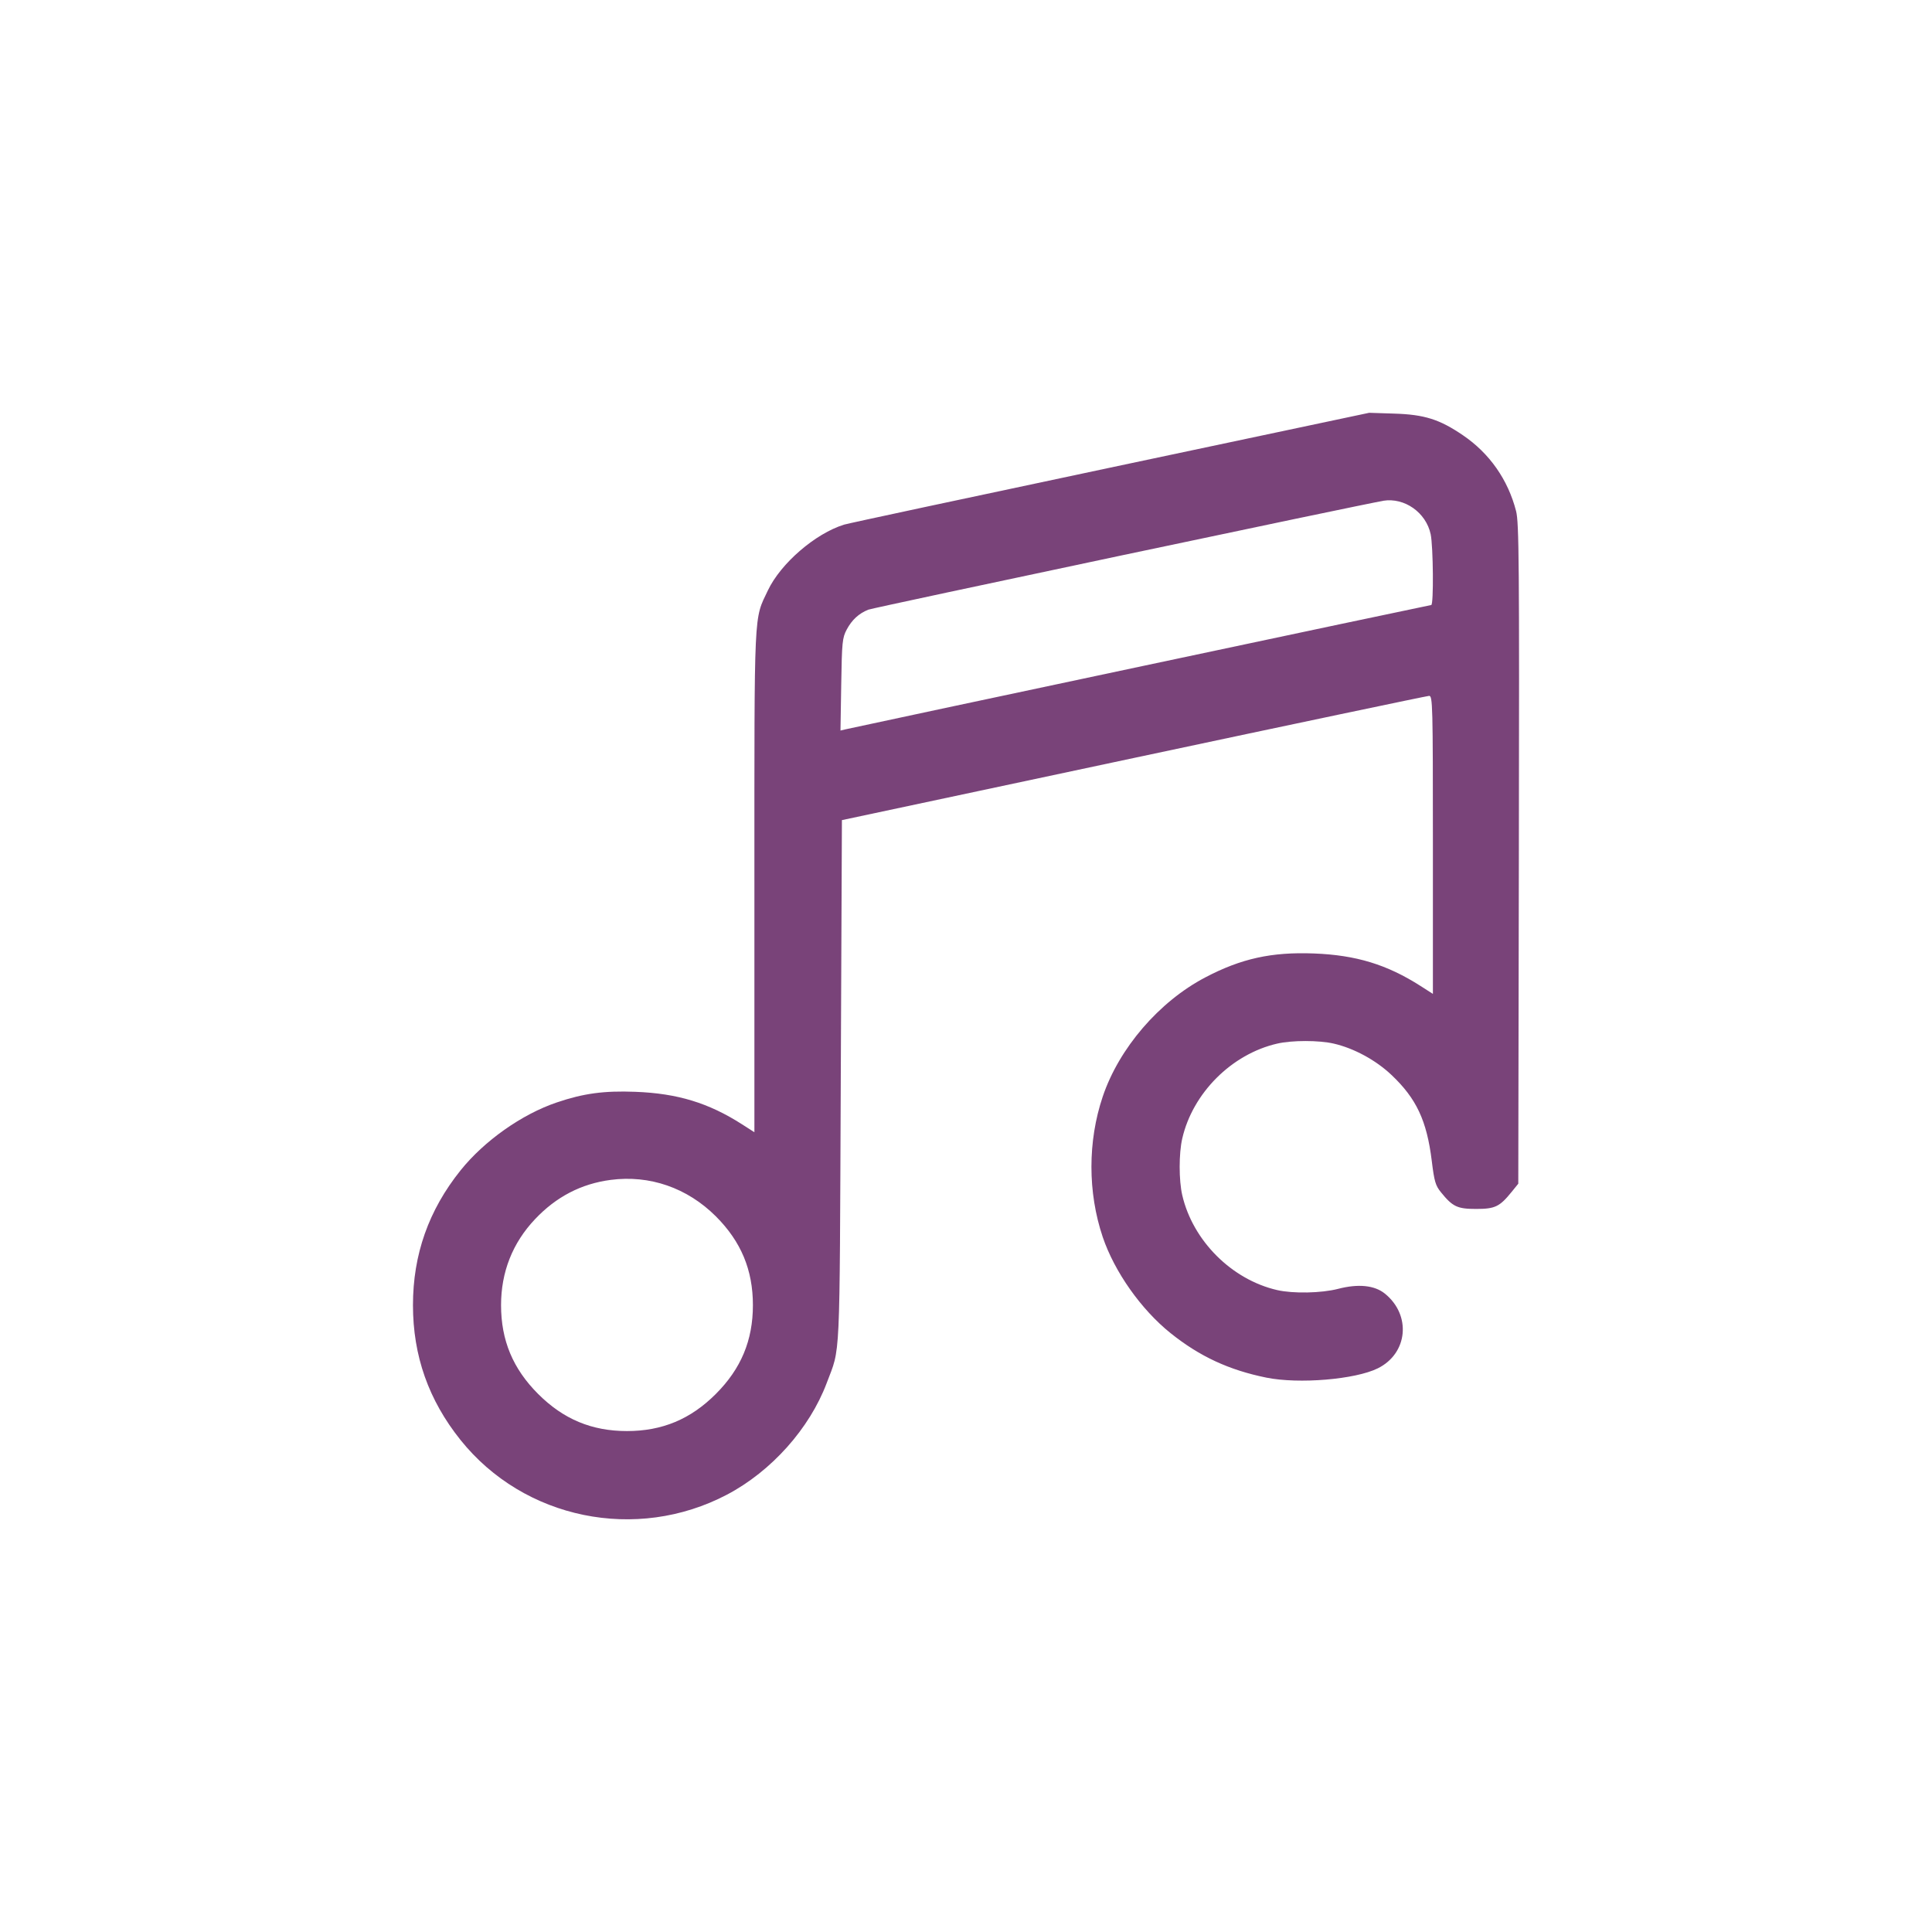
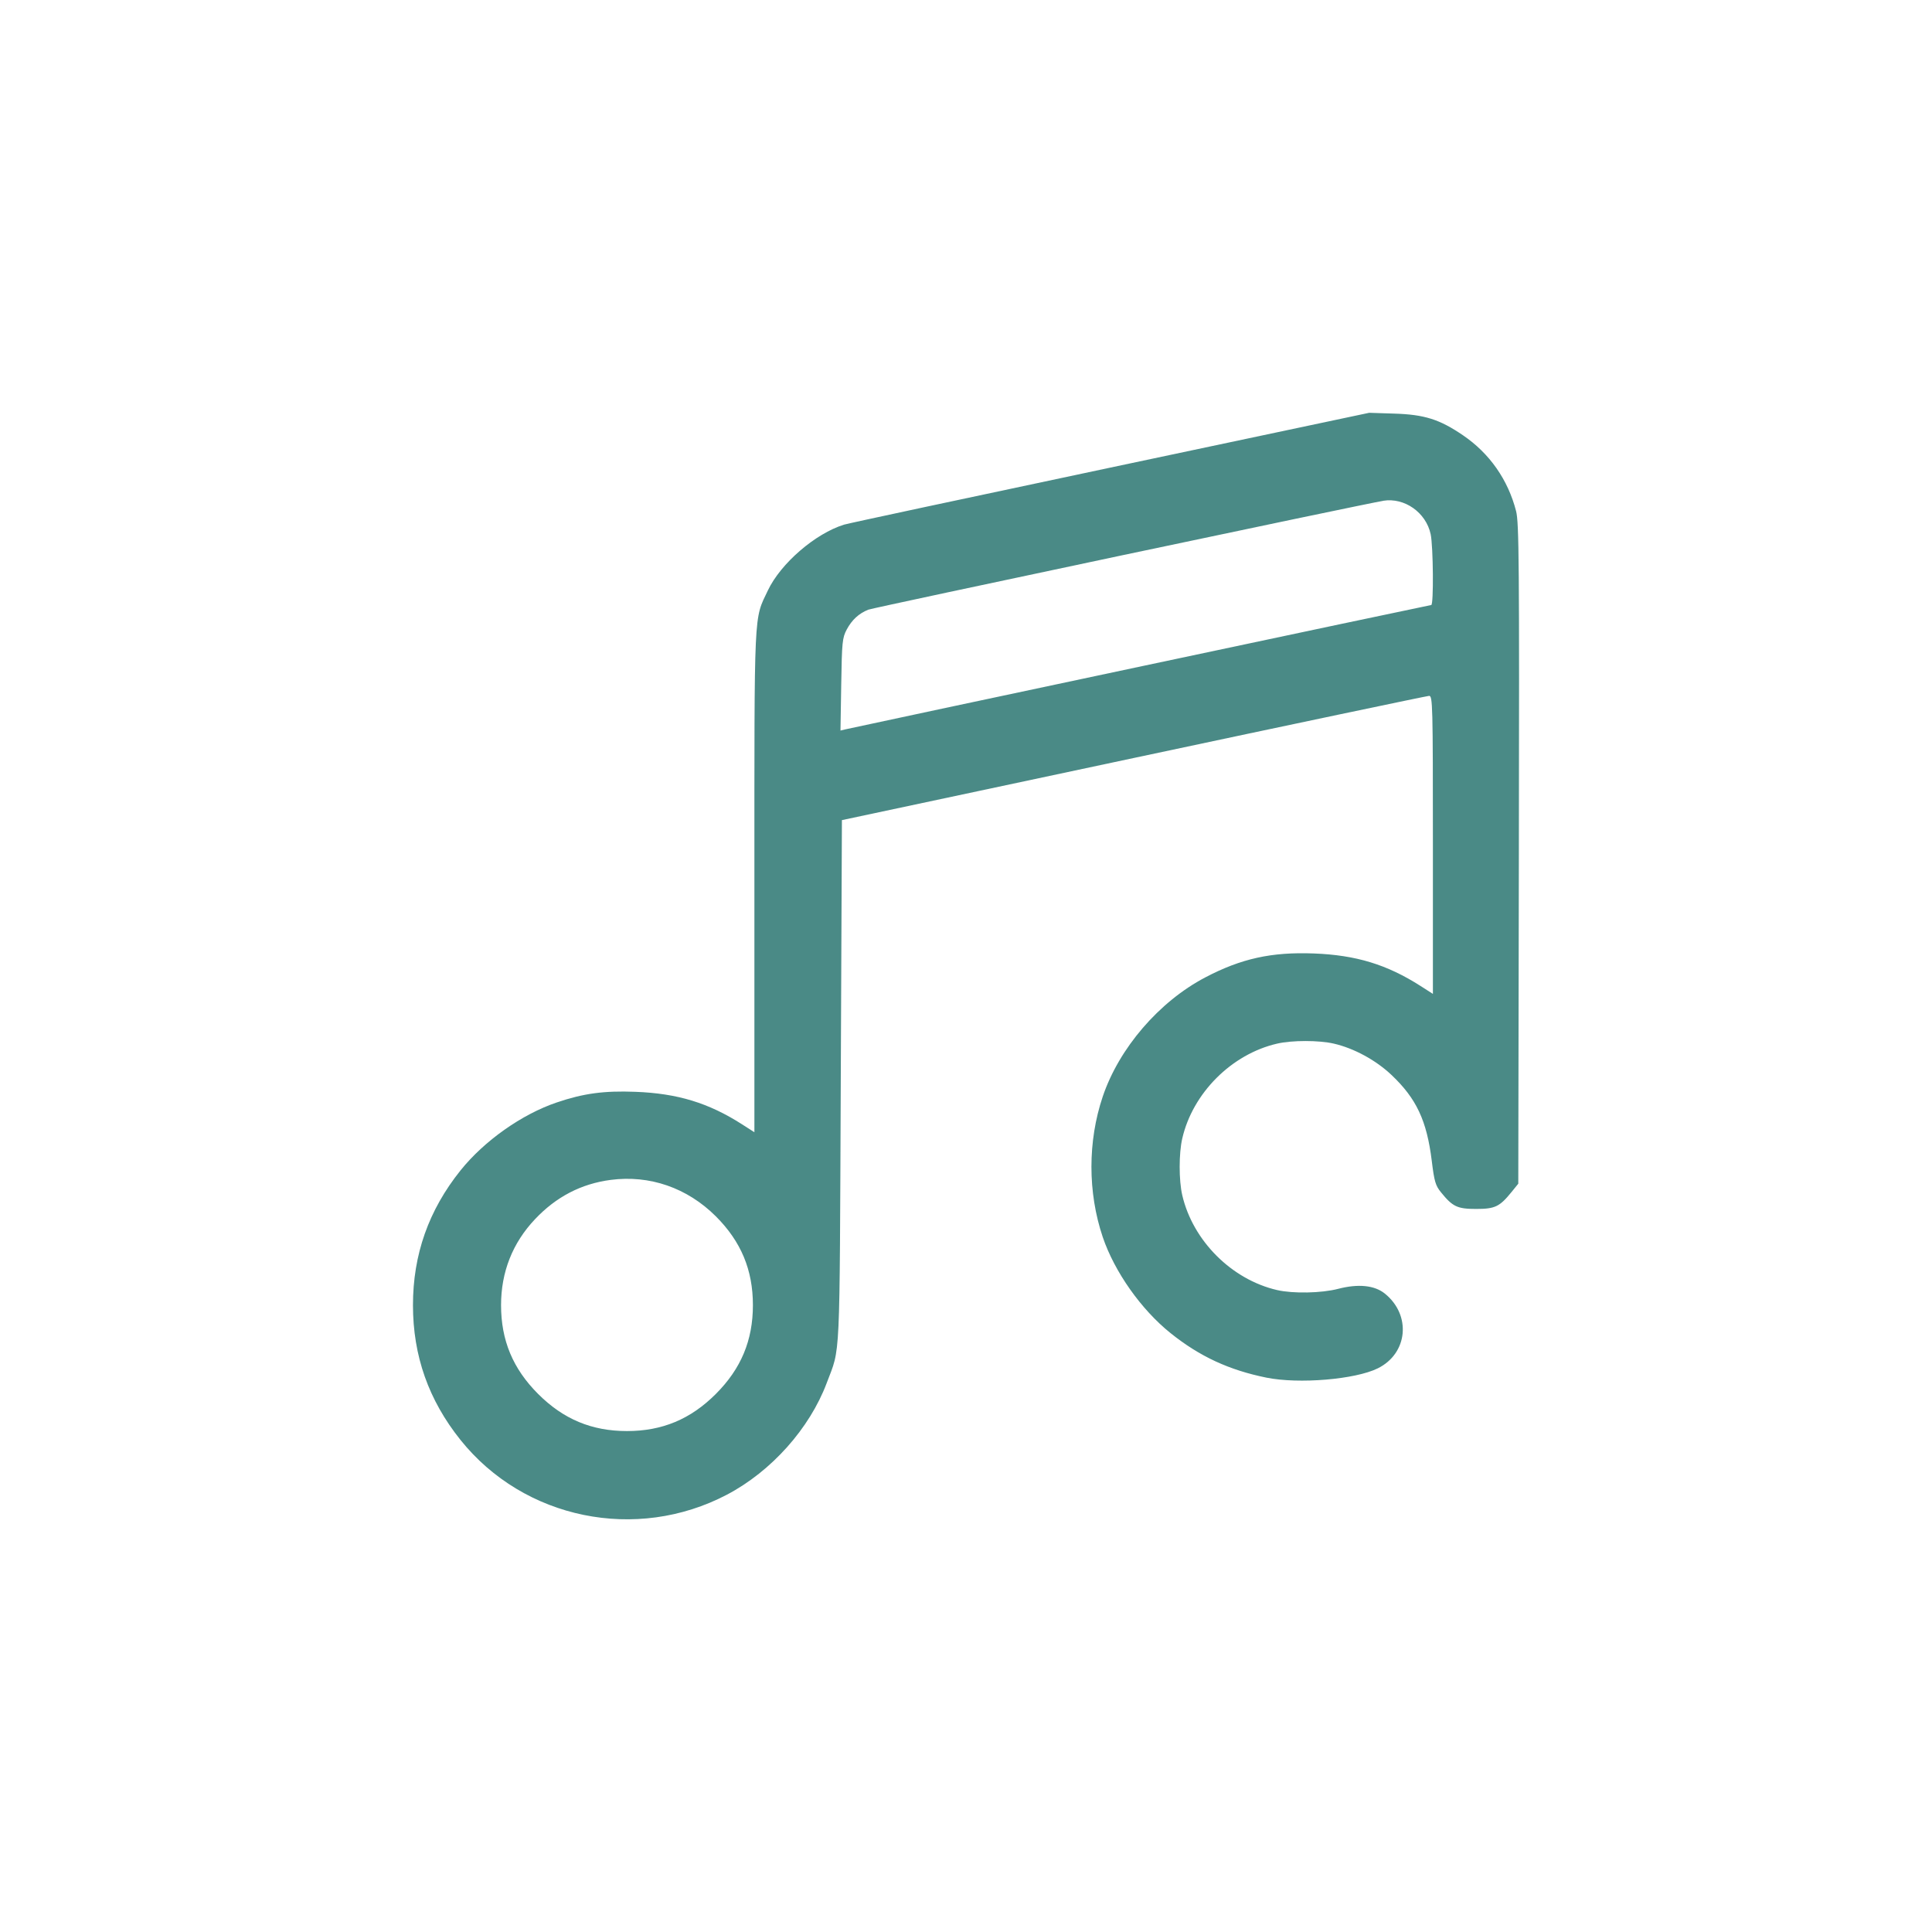
- <svg xmlns="http://www.w3.org/2000/svg" style="color:#794379;" fill="currentColor" stroke="currentColor" stroke-width="0" viewBox="-4.8 -4.8 33.60 33.60" version="1.1" id="svg3" xml:space="preserve">
+ <svg xmlns="http://www.w3.org/2000/svg" style="color:#4A8A86;" fill="currentColor" stroke="currentColor" stroke-width="0" viewBox="-4.8 -4.8 33.60 33.60" version="1.1" id="svg3" xml:space="preserve">
  <defs id="defs3" />
  <g id="SVGRepo_tracerCarrier" stroke-linecap="round" stroke-linejoin="round" stroke-width="0.624" />
  <path style="fill:currentColor" id="path1" />
  <path d="M 14.502,3.334 C 12.022,3.859 9.942,4.304 9.88,4.324 9.379,4.479 8.779,4.997 8.555,5.467 8.308,5.989 8.32,5.723 8.32,10.528 v 4.363 L 8.106,14.754 C 7.522,14.38 6.983,14.216 6.25,14.188 c -0.545,-0.021 -0.901,0.027 -1.367,0.185 -0.607,0.205 -1.262,0.668 -1.674,1.182 -0.555,0.693 -0.827,1.464 -0.827,2.344 0,0.88 0.272,1.651 0.827,2.344 1.104,1.379 3.058,1.779 4.634,0.951 0.772,-0.406 1.437,-1.151 1.734,-1.94 0.242,-0.644 0.223,-0.25 0.245,-5.242 L 9.842,9.463 14.915,8.383 C 17.706,7.789 20.018,7.303 20.054,7.302 c 0.062,-0.001 0.066,0.147 0.066,2.591 V 12.485 l -0.214,-0.137 c -0.585,-0.374 -1.123,-0.538 -1.856,-0.566 -0.736,-0.028 -1.264,0.088 -1.89,0.417 -0.802,0.421 -1.498,1.23 -1.782,2.072 -0.262,0.777 -0.262,1.666 0,2.443 0.205,0.605 0.668,1.261 1.181,1.672 0.504,0.404 1.015,0.641 1.666,0.773 0.564,0.114 1.545,0.032 1.937,-0.162 0.524,-0.26 0.586,-0.926 0.122,-1.3 -0.18,-0.145 -0.463,-0.173 -0.813,-0.082 -0.289,0.075 -0.782,0.085 -1.06,0.021 -0.791,-0.182 -1.467,-0.859 -1.65,-1.65 -0.06,-0.259 -0.06,-0.727 0,-0.986 0.182,-0.791 0.859,-1.468 1.65,-1.65 0.259,-0.06 0.727,-0.06 0.986,0 0.351,0.081 0.73,0.287 1.002,0.544 0.434,0.41 0.615,0.796 0.701,1.493 0.044,0.36 0.065,0.431 0.16,0.548 0.204,0.252 0.285,0.29 0.612,0.29 0.329,0 0.408,-0.038 0.618,-0.297 l 0.115,-0.142 0.01,-5.734 c 0.009,-5.067 0.003,-5.761 -0.048,-5.962 C 21.427,3.544 21.106,3.085 20.643,2.77 20.235,2.492 19.972,2.409 19.444,2.393 l -0.432,-0.014 -4.51,0.955 m 4.754,0.576 C 18.916,3.965 10.385,5.769 10.301,5.803 10.135,5.87 10.016,5.98 9.926,6.148 9.849,6.293 9.842,6.365 9.83,7.105 L 9.817,7.905 9.905,7.884 C 10.118,7.833 20.065,5.722 20.091,5.722 c 0.044,0 0.035,-1.021 -0.01,-1.232 C 20,4.112 19.625,3.849 19.256,3.909 M 5.82,15.72 c -0.511,0.067 -0.947,0.293 -1.315,0.683 -0.391,0.413 -0.591,0.92 -0.591,1.495 0,0.613 0.206,1.106 0.645,1.545 0.439,0.439 0.932,0.645 1.545,0.645 0.613,0 1.106,-0.206 1.545,-0.645 0.439,-0.439 0.645,-0.932 0.645,-1.545 0,-0.613 -0.206,-1.106 -0.645,-1.545 C 7.151,15.857 6.499,15.631 5.82,15.72" stroke="none" fill="currentColor" fill-rule="evenodd" id="path1-6" style="fill:currentColor;" />
</svg>
